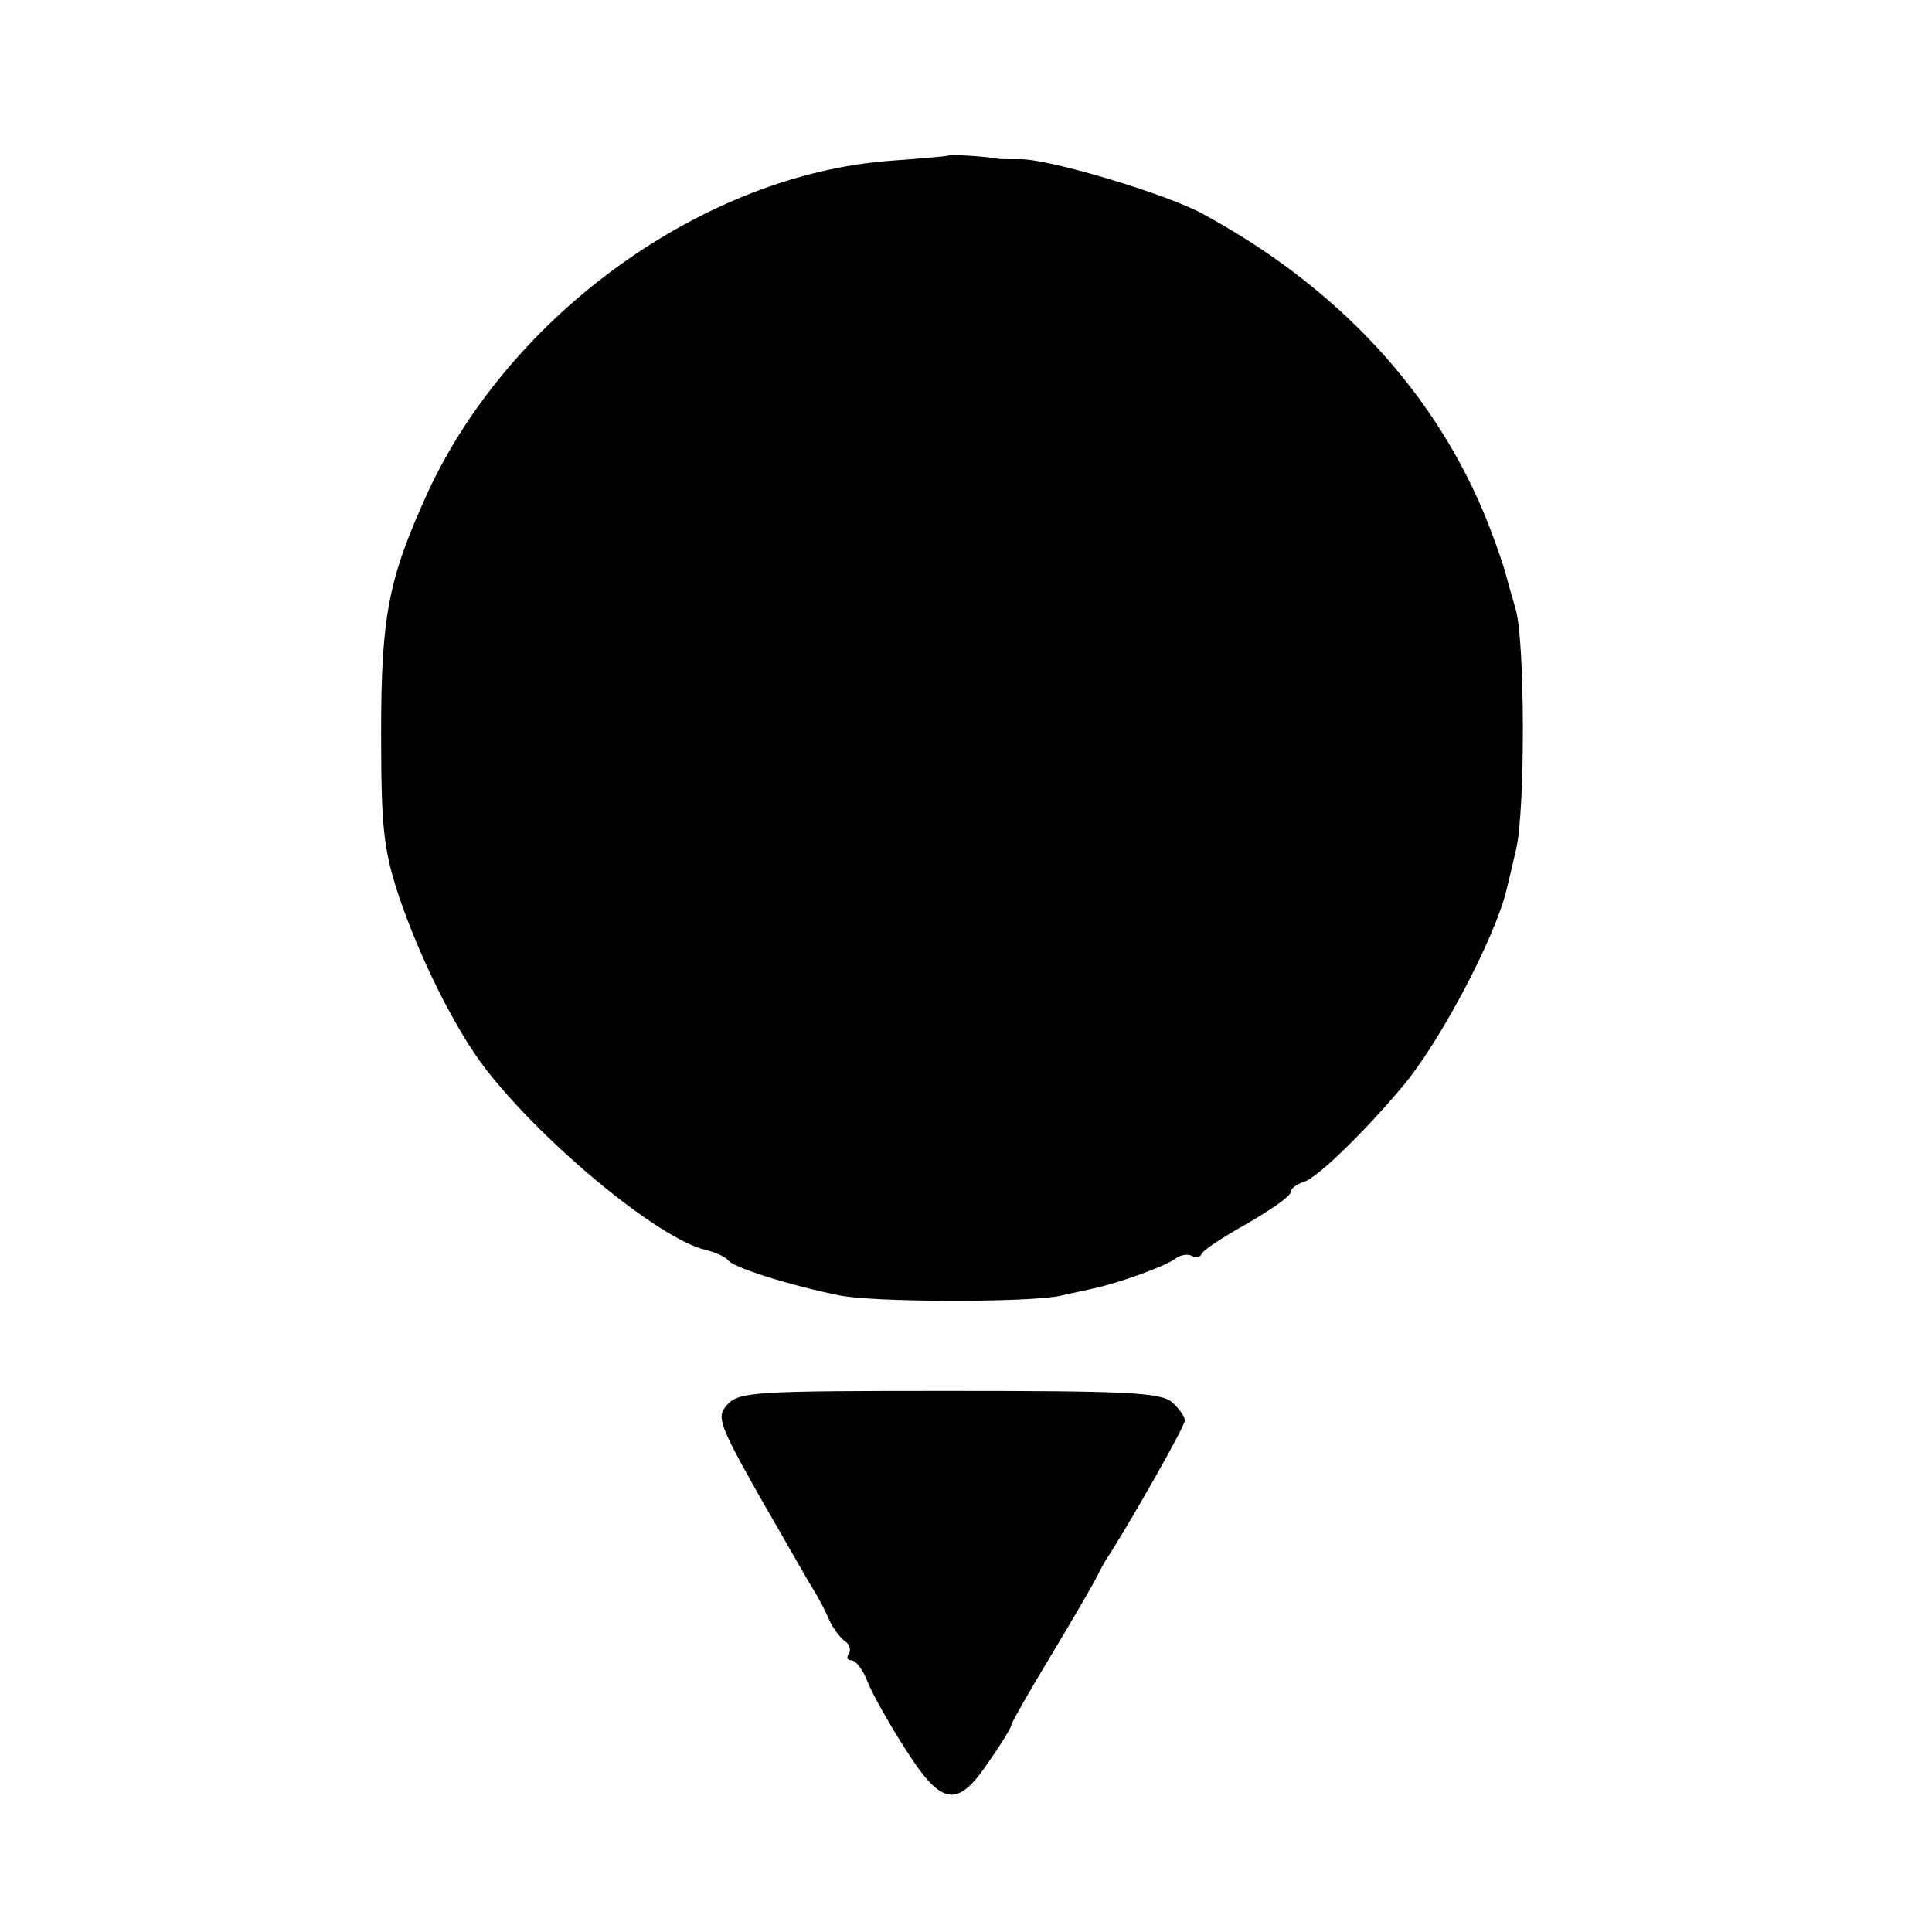
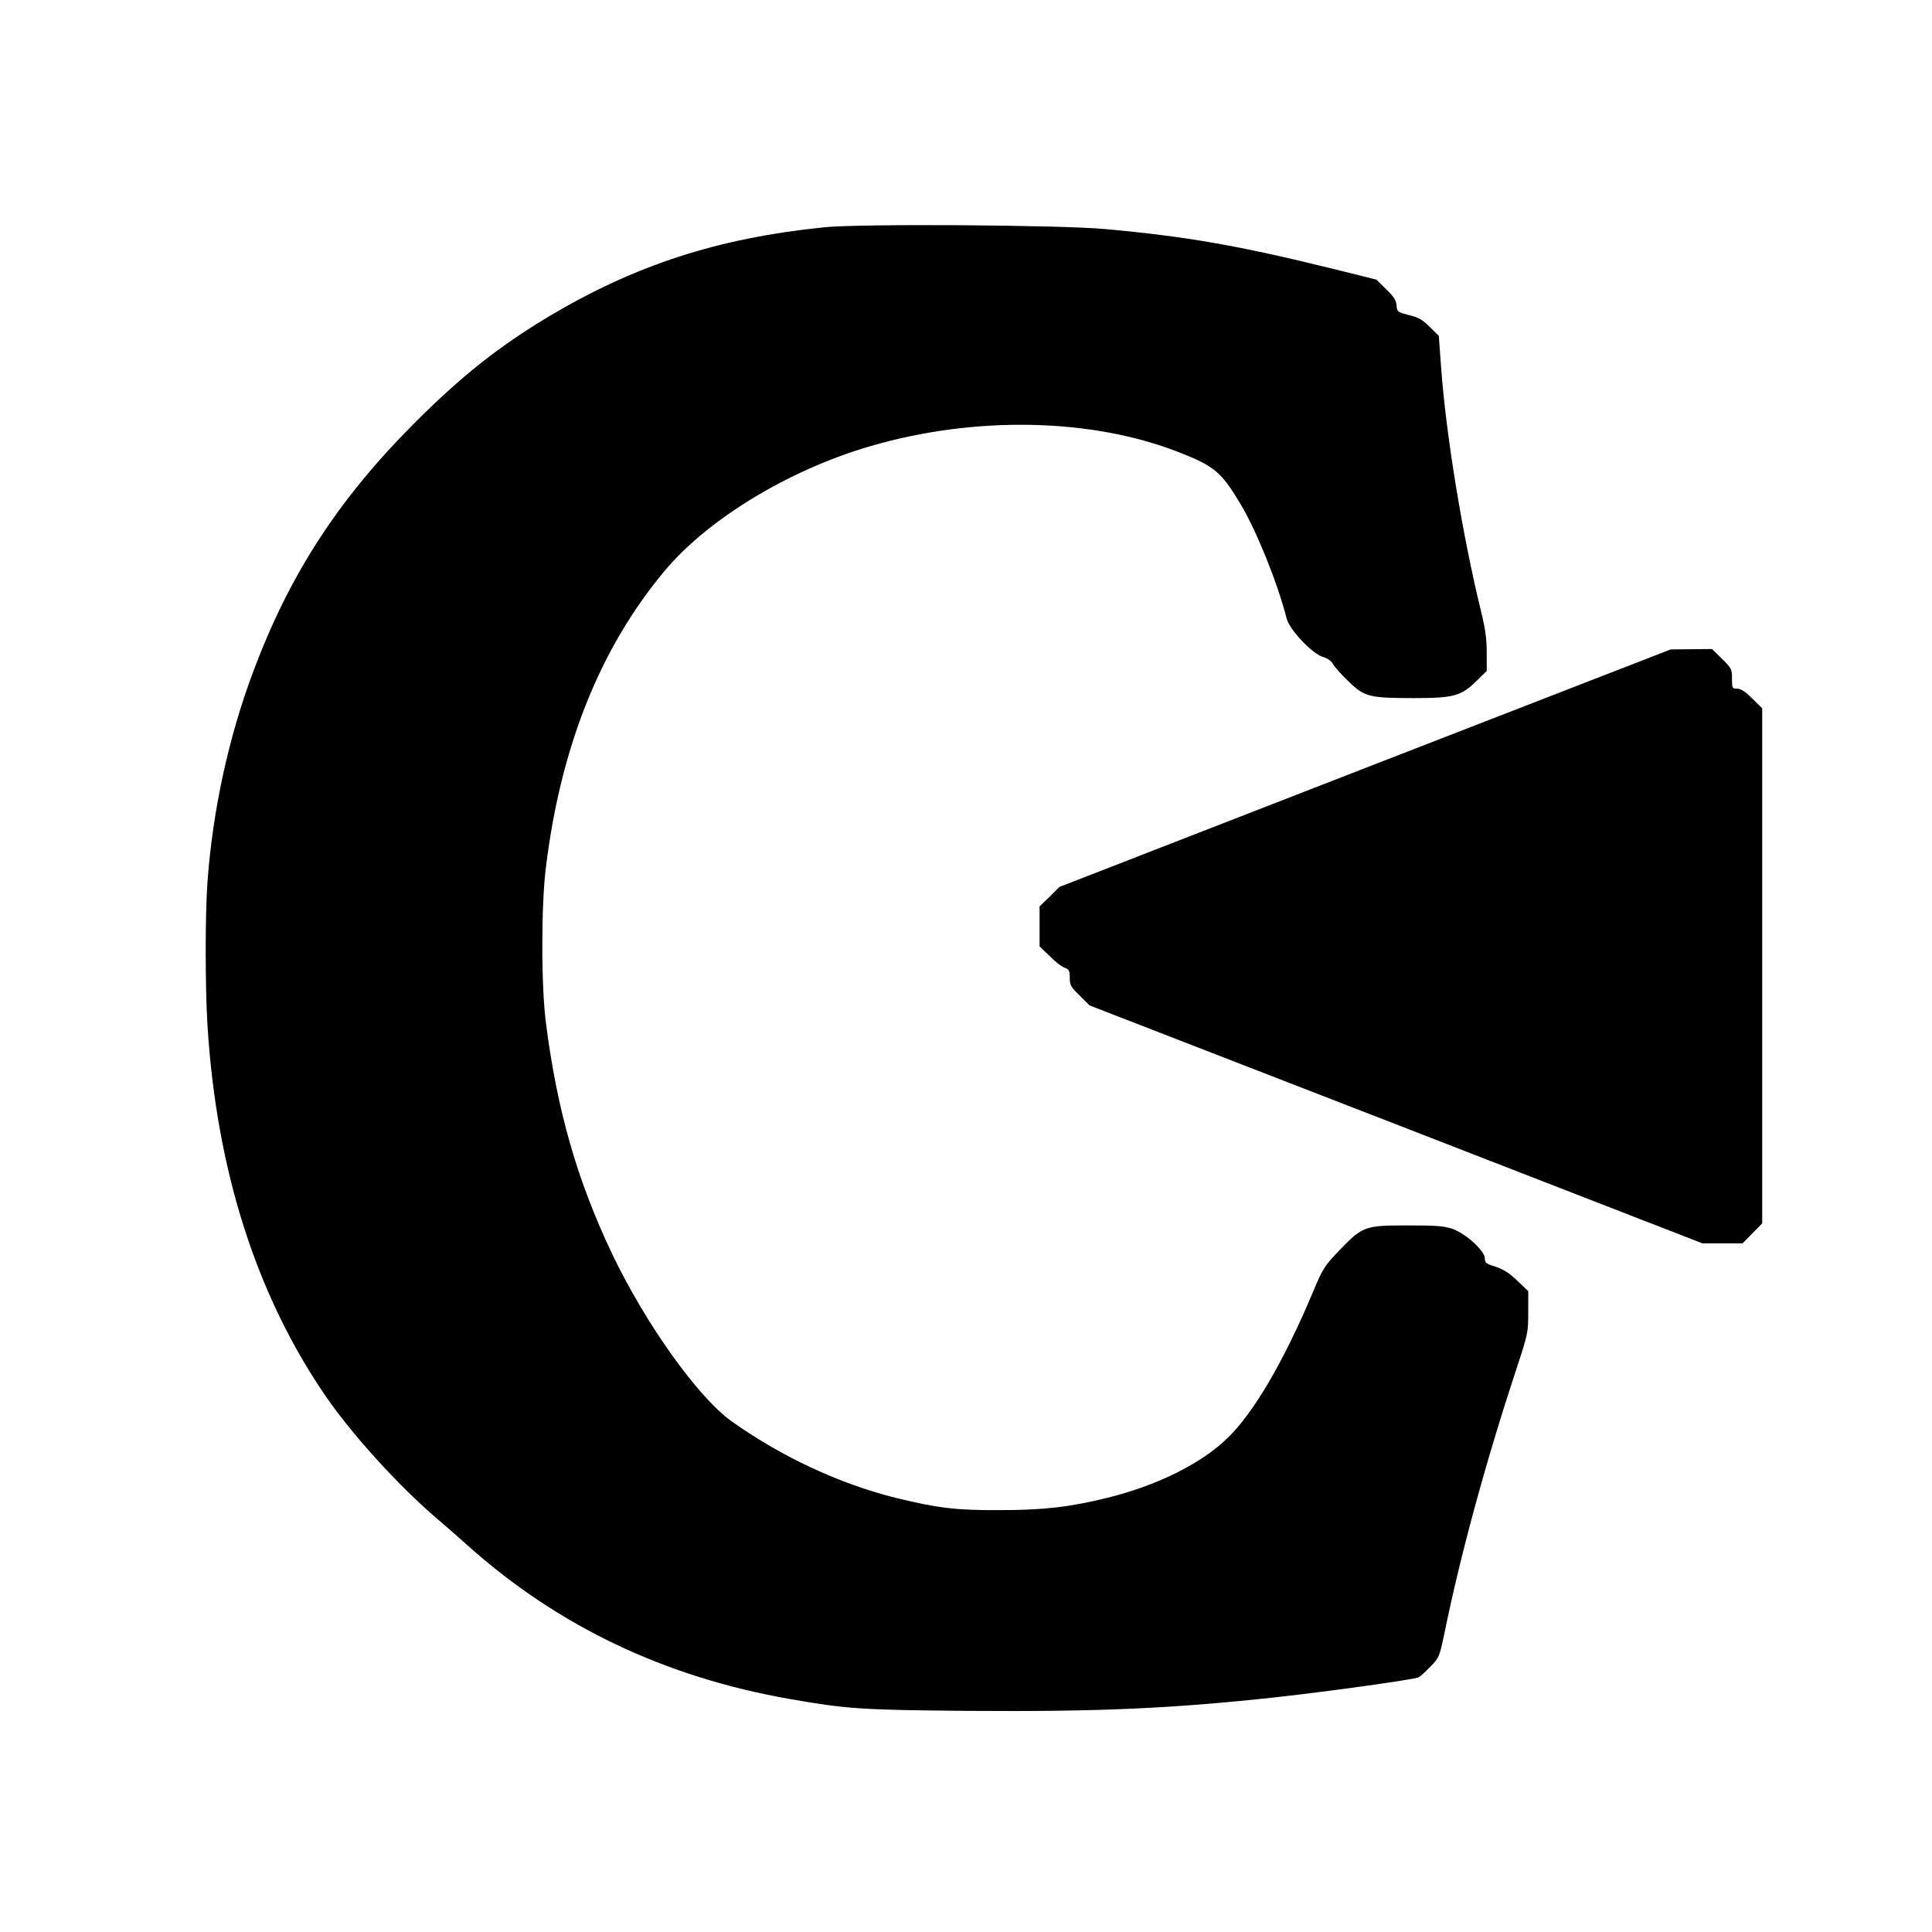
- <svg xmlns="http://www.w3.org/2000/svg" version="1.0" width="256pt" height="256pt" viewBox="0 0 256 256" preserveAspectRatio="xMidYMid meet">
-   <g transform="translate(0,256) scale(0.1,-0.1)" fill="#000000" stroke="none">
-     <path d="M1257 2354 c-1 -1 -36 -4 -77 -7 -246 -18 -503 -202 -613 -439 -52 -114 -62 -163 -62 -318 0 -125 3 -155 23 -216 28 -83 75 -178 116 -231 77 -99 227 -223 290 -239 14 -3 28 -10 31 -14 5 -9 81 -33 145 -46 43 -10 254 -10 295 -1 17 4 37 8 45 10 33 7 96 30 107 39 7 5 16 7 22 4 5 -3 11 -2 13 2 1 5 29 23 61 41 31 18 57 36 57 41 0 5 8 11 18 14 18 6 79 65 131 127 48 57 121 194 137 259 2 8 8 33 13 55 12 50 12 278 -1 319 -5 17 -11 38 -13 46 -2 8 -12 38 -23 66 -68 172 -198 313 -379 411 -50 27 -208 74 -243 72 -14 0 -27 0 -30 1 -7 2 -61 6 -63 4z" />
-     <path d="M964 699 c-15 -16 -12 -25 42 -121 33 -57 64 -112 71 -123 7 -11 17 -30 22 -42 5 -11 15 -24 21 -28 5 -3 8 -11 5 -16 -4 -5 -2 -9 3 -9 6 0 15 -12 21 -27 6 -16 28 -55 49 -88 49 -78 70 -82 111 -21 17 24 31 47 31 50 0 3 24 45 53 93 29 48 56 95 60 103 4 8 11 22 17 30 34 54 100 170 100 178 0 5 -8 16 -17 24 -15 13 -62 15 -295 15 -254 0 -279 -1 -294 -18z" />
+ <svg xmlns="http://www.w3.org/2000/svg" version="1.0" width="1024pt" height="1024pt" viewBox="0 0 1024 1024" preserveAspectRatio="xMidYMid meet">
+   <g transform="translate(0,1024) scale(0.1,-0.1)" fill="#000000" stroke="none">
+     <path d="M4365 9035 c-562 -58 -996 -199 -1454 -471 -268 -161 -463 -315 -716 -568 -402 -403 -661 -802 -853 -1316 -130 -347 -214 -732 -242 -1110 -13 -175 -13 -560 0 -770 49 -772 262 -1433 633 -1970 137 -197 375 -459 568 -626 51 -43 133 -115 183 -160 477 -425 1041 -693 1701 -809 305 -53 376 -58 945 -63 695 -5 1082 12 1640 73 280 31 730 94 750 105 8 5 36 30 62 57 46 47 47 51 73 173 87 425 219 909 386 1416 58 176 59 183 59 291 l0 110 -58 55 c-43 41 -73 60 -115 74 -51 16 -57 21 -57 44 0 40 -100 131 -170 156 -46 16 -84 19 -240 19 -226 0 -238 -4 -362 -133 -79 -83 -86 -93 -142 -227 -153 -363 -313 -636 -451 -768 -140 -136 -374 -251 -637 -316 -199 -49 -337 -65 -573 -65 -228 -1 -325 11 -543 64 -300 74 -611 219 -876 408 -178 128 -456 518 -632 887 -185 389 -291 759 -350 1220 -26 195 -26 623 -1 825 78 639 286 1161 626 1570 230 277 659 538 1093 665 554 162 1170 150 1634 -31 192 -75 227 -105 330 -277 85 -144 194 -412 244 -607 16 -59 135 -185 192 -202 25 -7 44 -21 53 -37 7 -14 44 -56 82 -92 85 -83 110 -89 348 -89 211 0 250 11 332 92 l53 52 0 96 c0 72 -7 125 -29 215 -99 403 -187 940 -213 1300 l-12 165 -48 47 c-39 39 -60 51 -111 63 -60 16 -62 17 -65 51 -2 28 -15 47 -55 86 l-52 51 -225 56 c-507 125 -783 173 -1213 212 -242 22 -1307 29 -1492 9z" />
+     <path d="M7235 6169 l-1620 -630 -52 -52 -53 -51 0 -106 0 -106 53 -51 c28 -29 64 -57 80 -62 24 -9 27 -16 27 -54 0 -38 5 -48 53 -94 l52 -52 1624 -630 1624 -631 106 0 107 0 52 53 52 53 0 1365 0 1365 -53 52 c-37 37 -60 52 -80 52 -26 0 -27 2 -27 53 0 50 -2 55 -53 105 l-53 52 -109 -1 -110 -1 -1620 -629z" />
  </g>
</svg>
